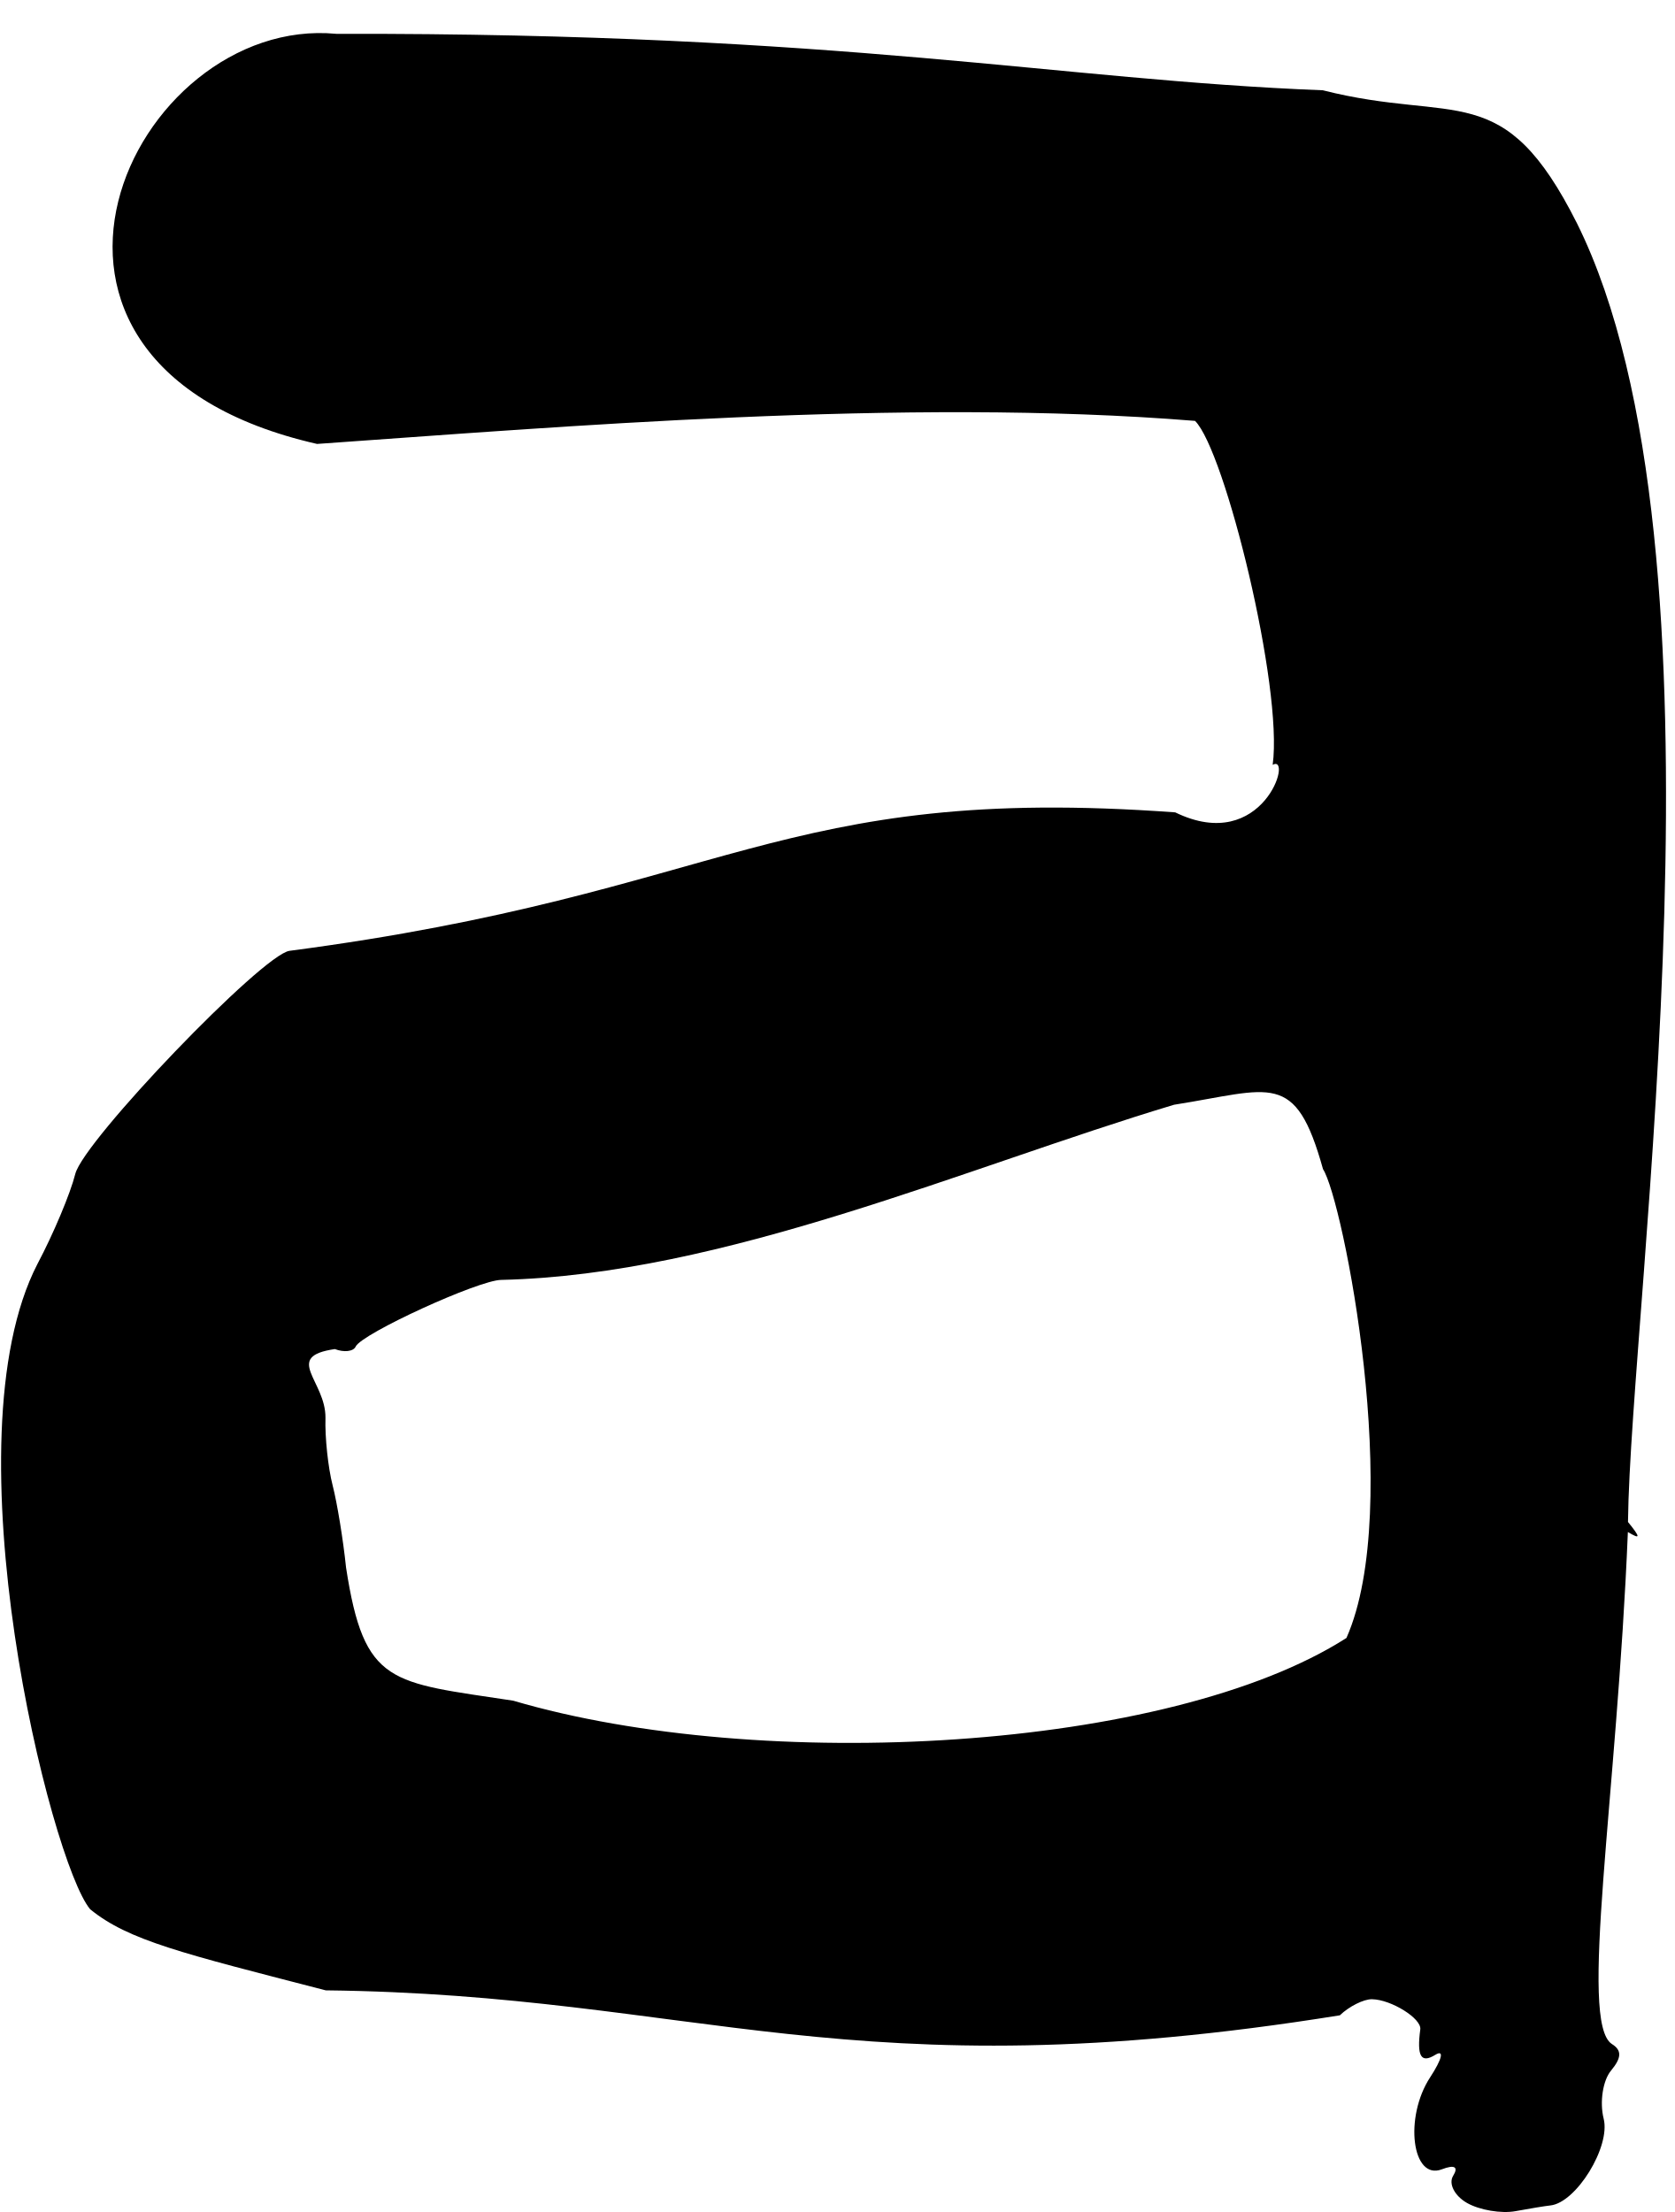
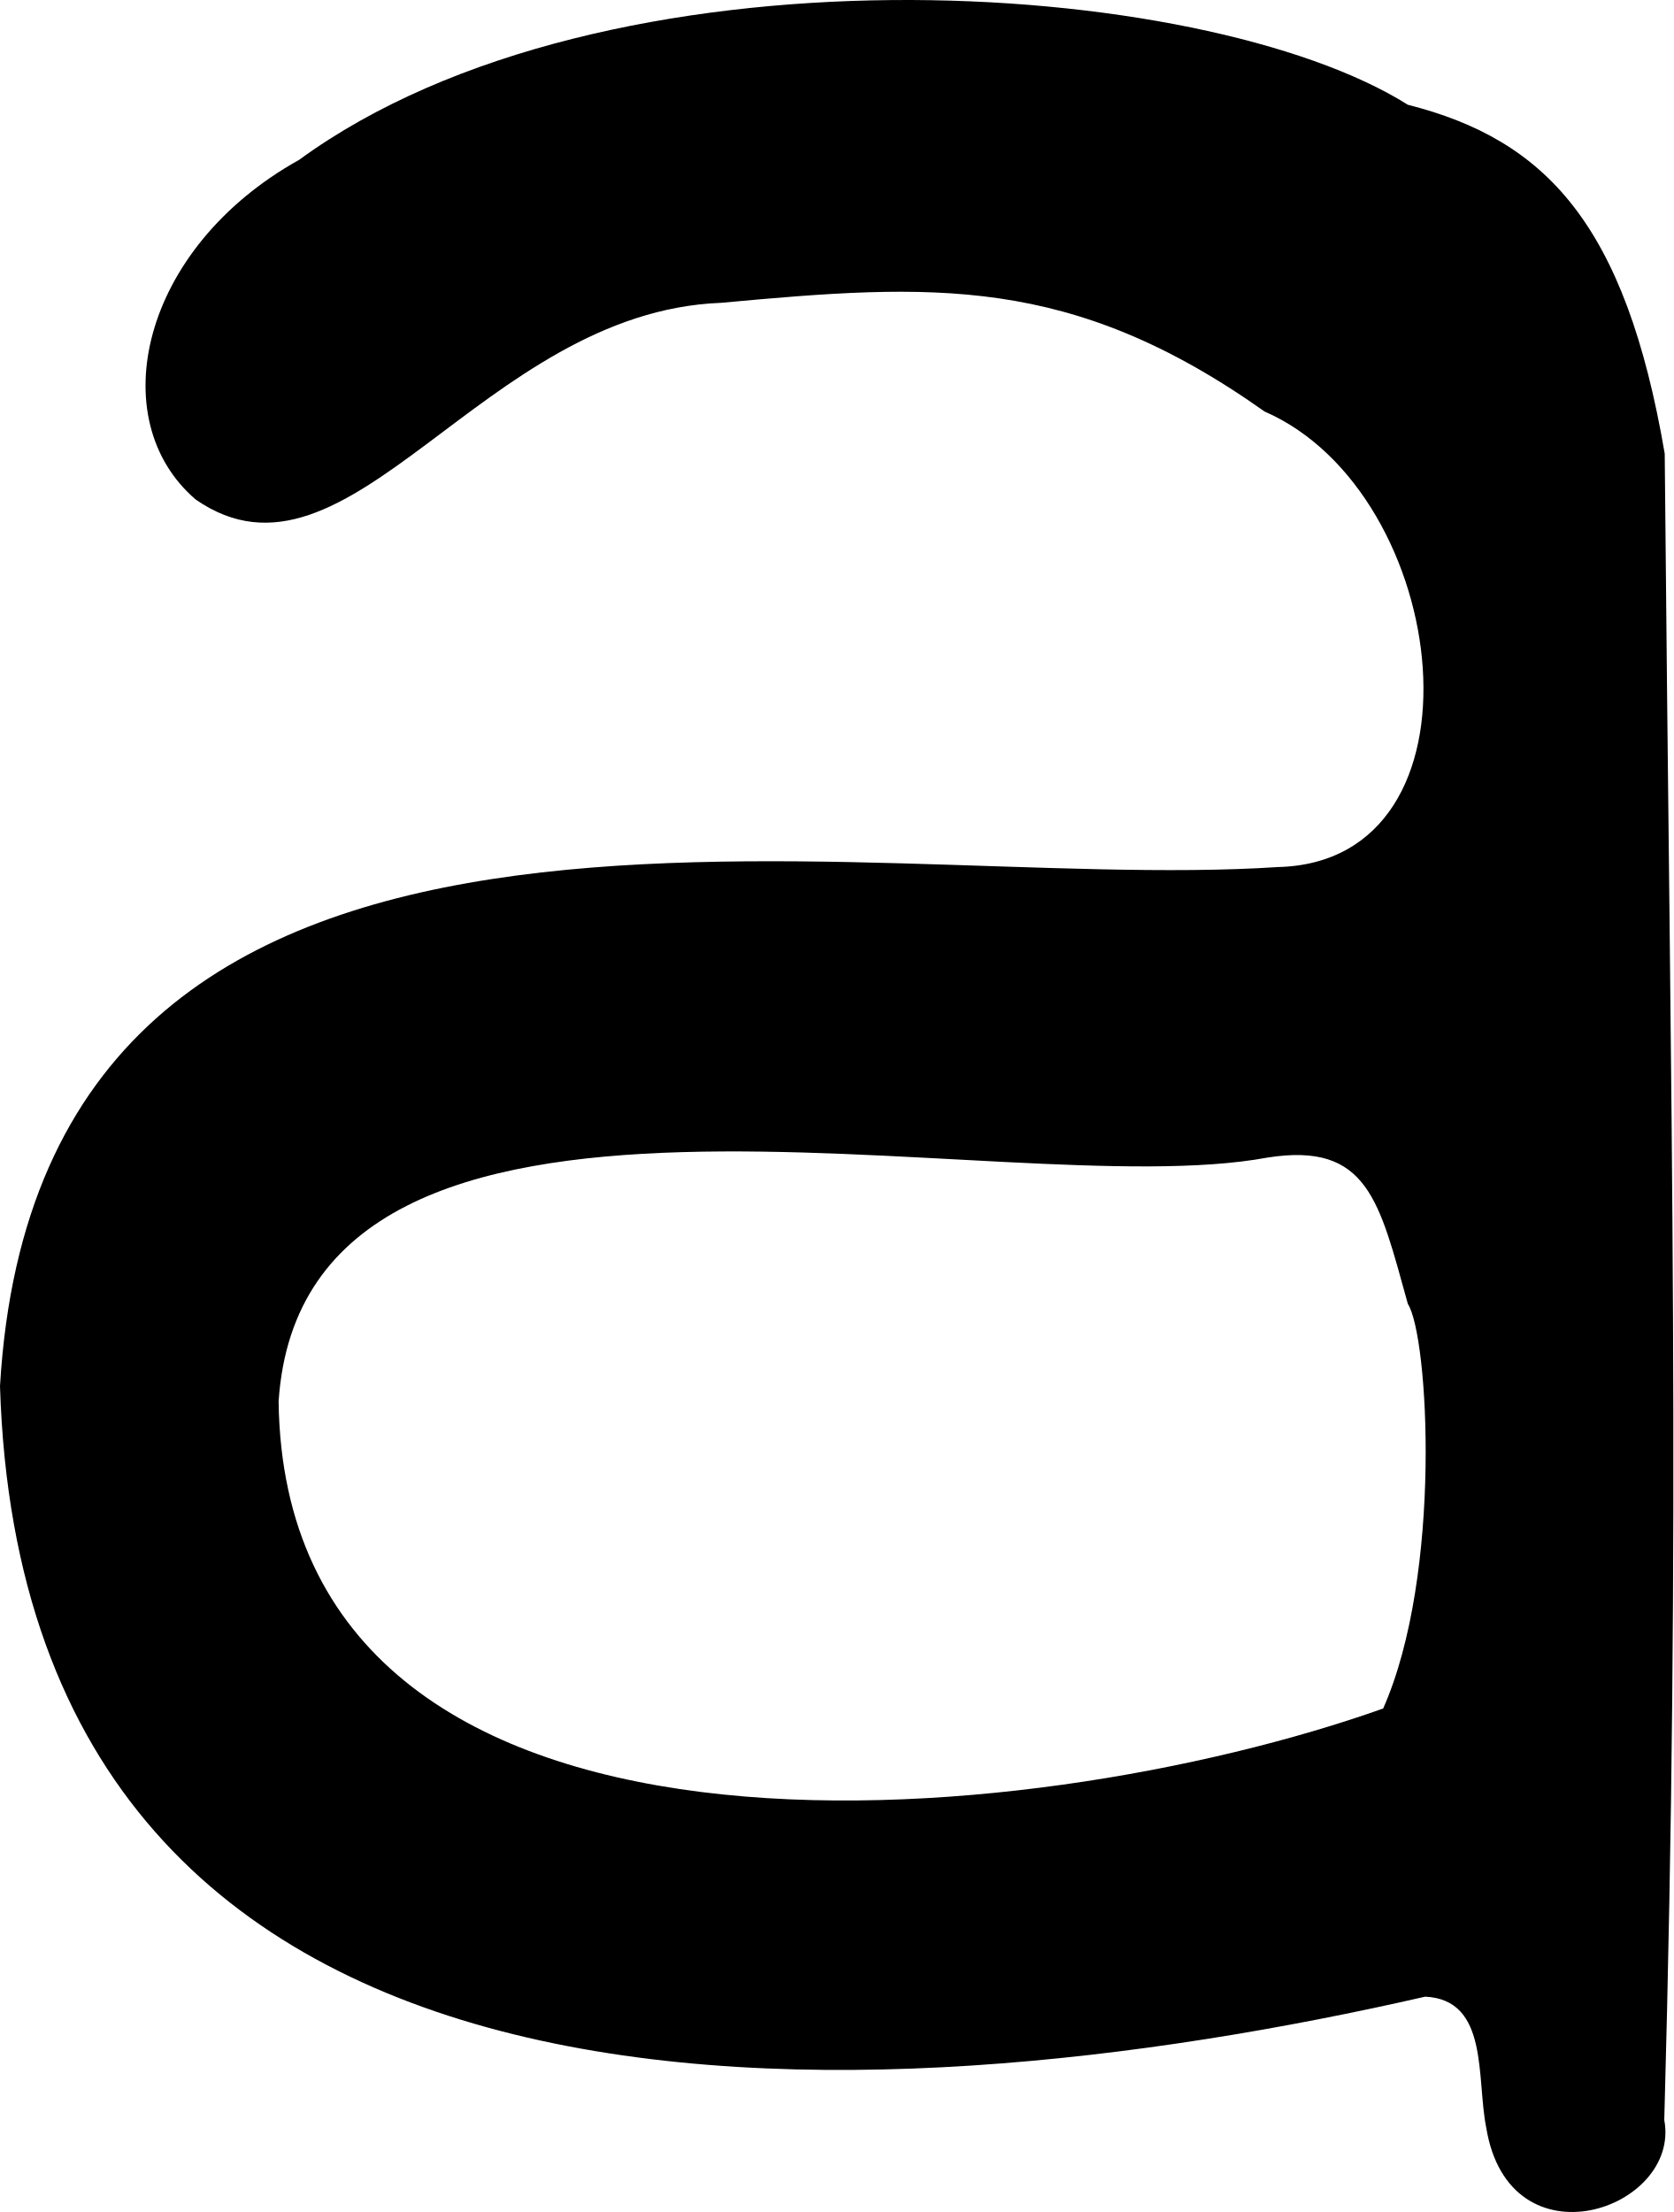
- <svg xmlns="http://www.w3.org/2000/svg" id="svg3941" version="1.1" width="703.977" height="930" viewBox="0 0 703.977 930">
+ <svg xmlns="http://www.w3.org/2000/svg" id="svg3941" version="1.1" width="681.856" height="901.308" viewBox="0 0 681.856 901.308">
  <defs id="defs3945" />
-   <path style="fill:#000000" d="m 616.783,926.214 c -5.259,-2.986 -7.898,-8.123 -5.863,-11.415 2.344,-3.792 0.611,-4.8 -4.729,-2.751 -12.557,4.819 -15.959,-21.812 -4.94,-38.666 5.09,-7.784 6.009,-11.827 2.148,-9.448 -5.995,3.695 -7.804,0.609 -6.288,-10.722 0.608,-4.54 -12.264,-12.564 -20.322,-12.669 -3.5,-0.043 -9.574,2.997 -13.498,6.762 C 357.007,880.504 293.505,838.608 136.944,836.811 76.726,821.246 54.045,815.867 37.902,802.716 21.274,782.872 -22.618,605.676 15.75,531.407 c 6.707,-12.645 13.861,-29.673 15.897,-37.839 3.489,-13.994 78.715,-92.335 90.079,-93.809 185.039,-24.285 205.044,-70.431 372.362,-58.209 37.047,18.045 49.609,-24.785 40.969,-19.99 C 539.491,288.891 514.981,189.404 502.414,176.954 380.709,167.046 232.942,179.674 133.293,186.645 -14.78,152.926 55.747,6.06 141.404,14.223 355.962,13.77 444.533,33.629 556.131,37.956 c 56.216,14.249 75.843,-5.856 106.932,56.078 68.154,137.571 22.425,452.556 21.369,545.85 5.346,6.606 5.336,7.462 -0.05,4.227 -4.582,111.856 -20.731,206.09 -6.748,215.246 4.258,2.631 4.162,5.784 -0.342,11.209 -3.445,4.151 -4.832,13.253 -3.082,20.227 2.955,11.773 -11.533,35.315 -22.433,36.455 -2.111,0.22 -8.698,1.3 -14.637,2.398 -5.939,1.099 -15.101,-0.446 -20.36,-3.433 z M 566.071,688.652 c 24.248,-54.738 -1.47,-184.263 -9.852,-197.098 -11.652,-41.834 -21.582,-33.535 -62.64,-27.078 -87.958,26.418 -189.344,71.482 -282.821,73.636 -9.389,0 -58.773,22.615 -61.233,28.042 -0.934,2.06 -4.873,2.528 -8.752,1.04 -21.982,3.213 -3.754,13.368 -3.941,28.959 -0.252,8.166 1.102,20.922 3.012,28.345 1.909,7.424 4.446,22.95 5.636,34.504 7.64,49.778 18.661,48.144 70.295,56.025 104.432,30.737 275.748,21.317 350.296,-26.374 z" id="path3951" />
+   <path style="fill:#000000" d="m 605.6,866.951 c -4.07,-20.4 1.179,-52.14 -24.871,-53.384 C 354.652,865.256 9.889,885.713 0,564.793 16.498,284.215 344.551,364.889 520.679,353.295 608.936,351.185 591.695,200.964 515.284,167.679 436.233,111.69 379.639,115.485 293.867,123.384 196.178,127.091 142.299,246.874 79.754,203.55 41.755,171.035 57.213,101.174 121.862,65.146 246.568,-25.913 490.001,-9.959 573.661,42.691 629.877,56.94 662.34,91.199 678.328,184.845 c 2.47,280.006 6.608,432.043 -0.179,678.972 6.833,36.478 -63.119,60.549 -72.55,3.134 z M 563.604,696.148 C 587.852,641.41 582.055,544.165 573.673,531.33 562.021,489.496 557.506,465.212 516.448,471.669 407.35,491.993 124.049,412.286 113.521,571.056 116.25,777.451 419.853,747.268 563.604,696.148 Z" id="path3951" />
</svg>
